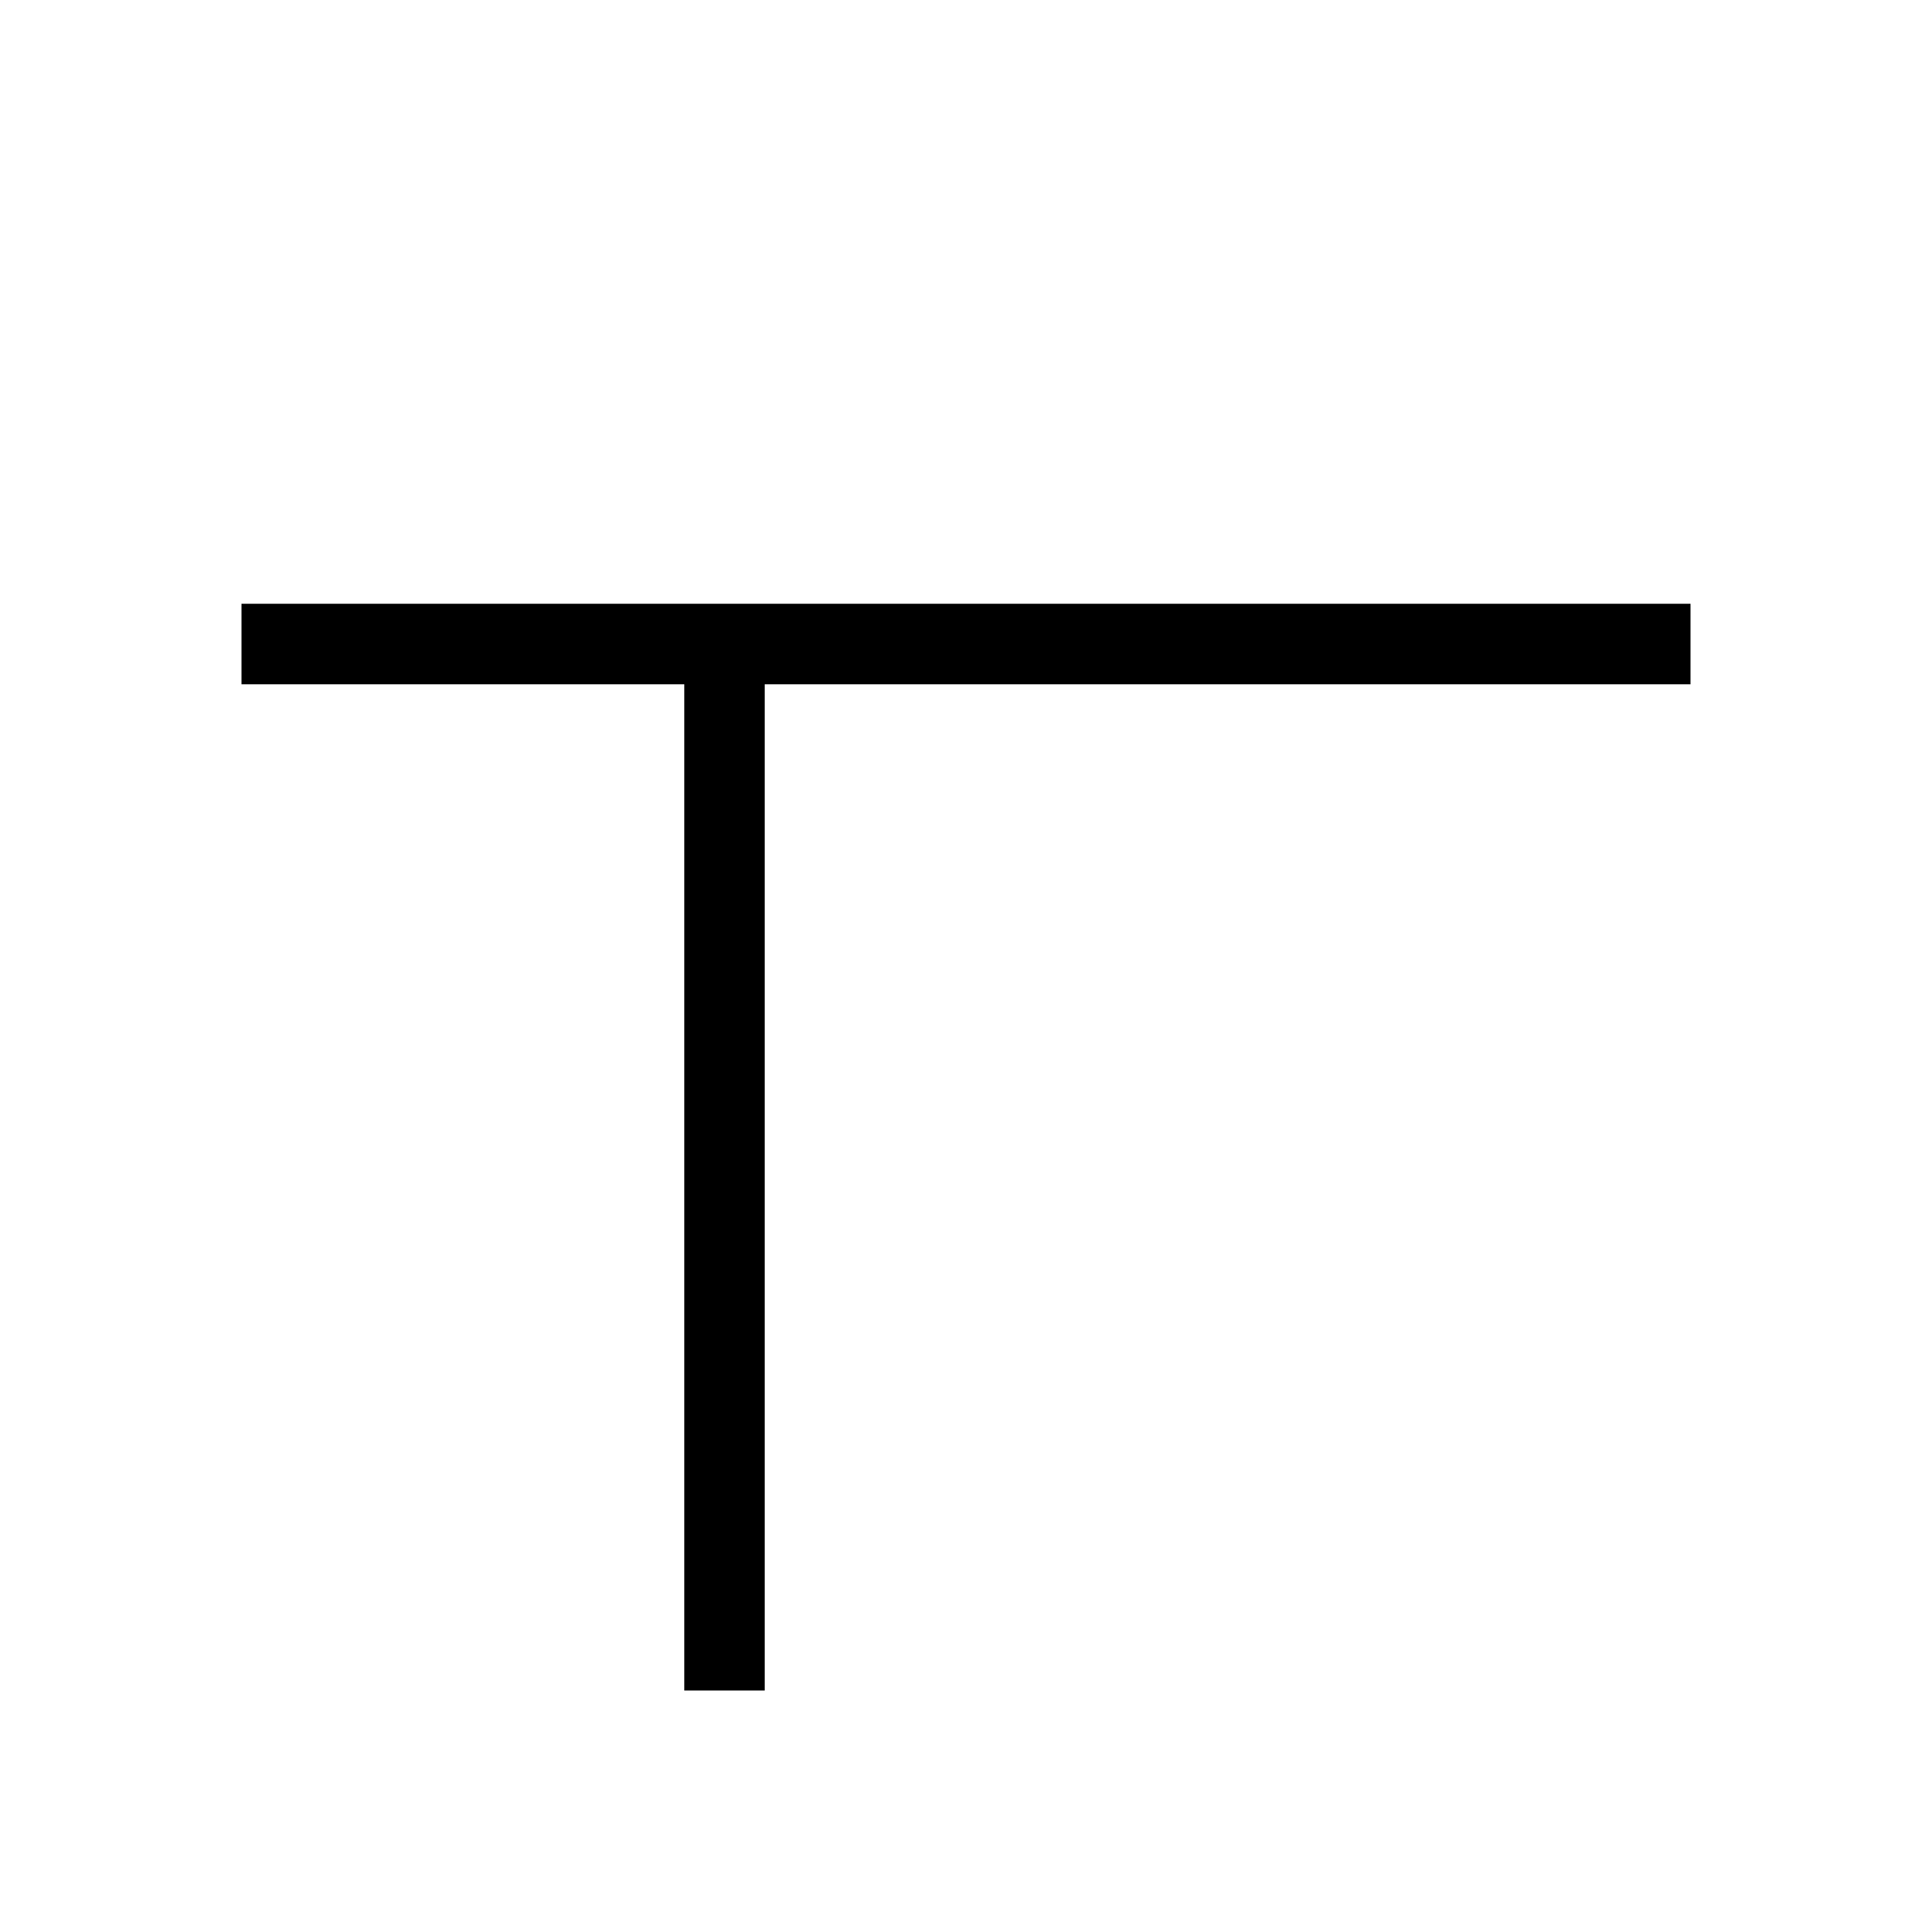
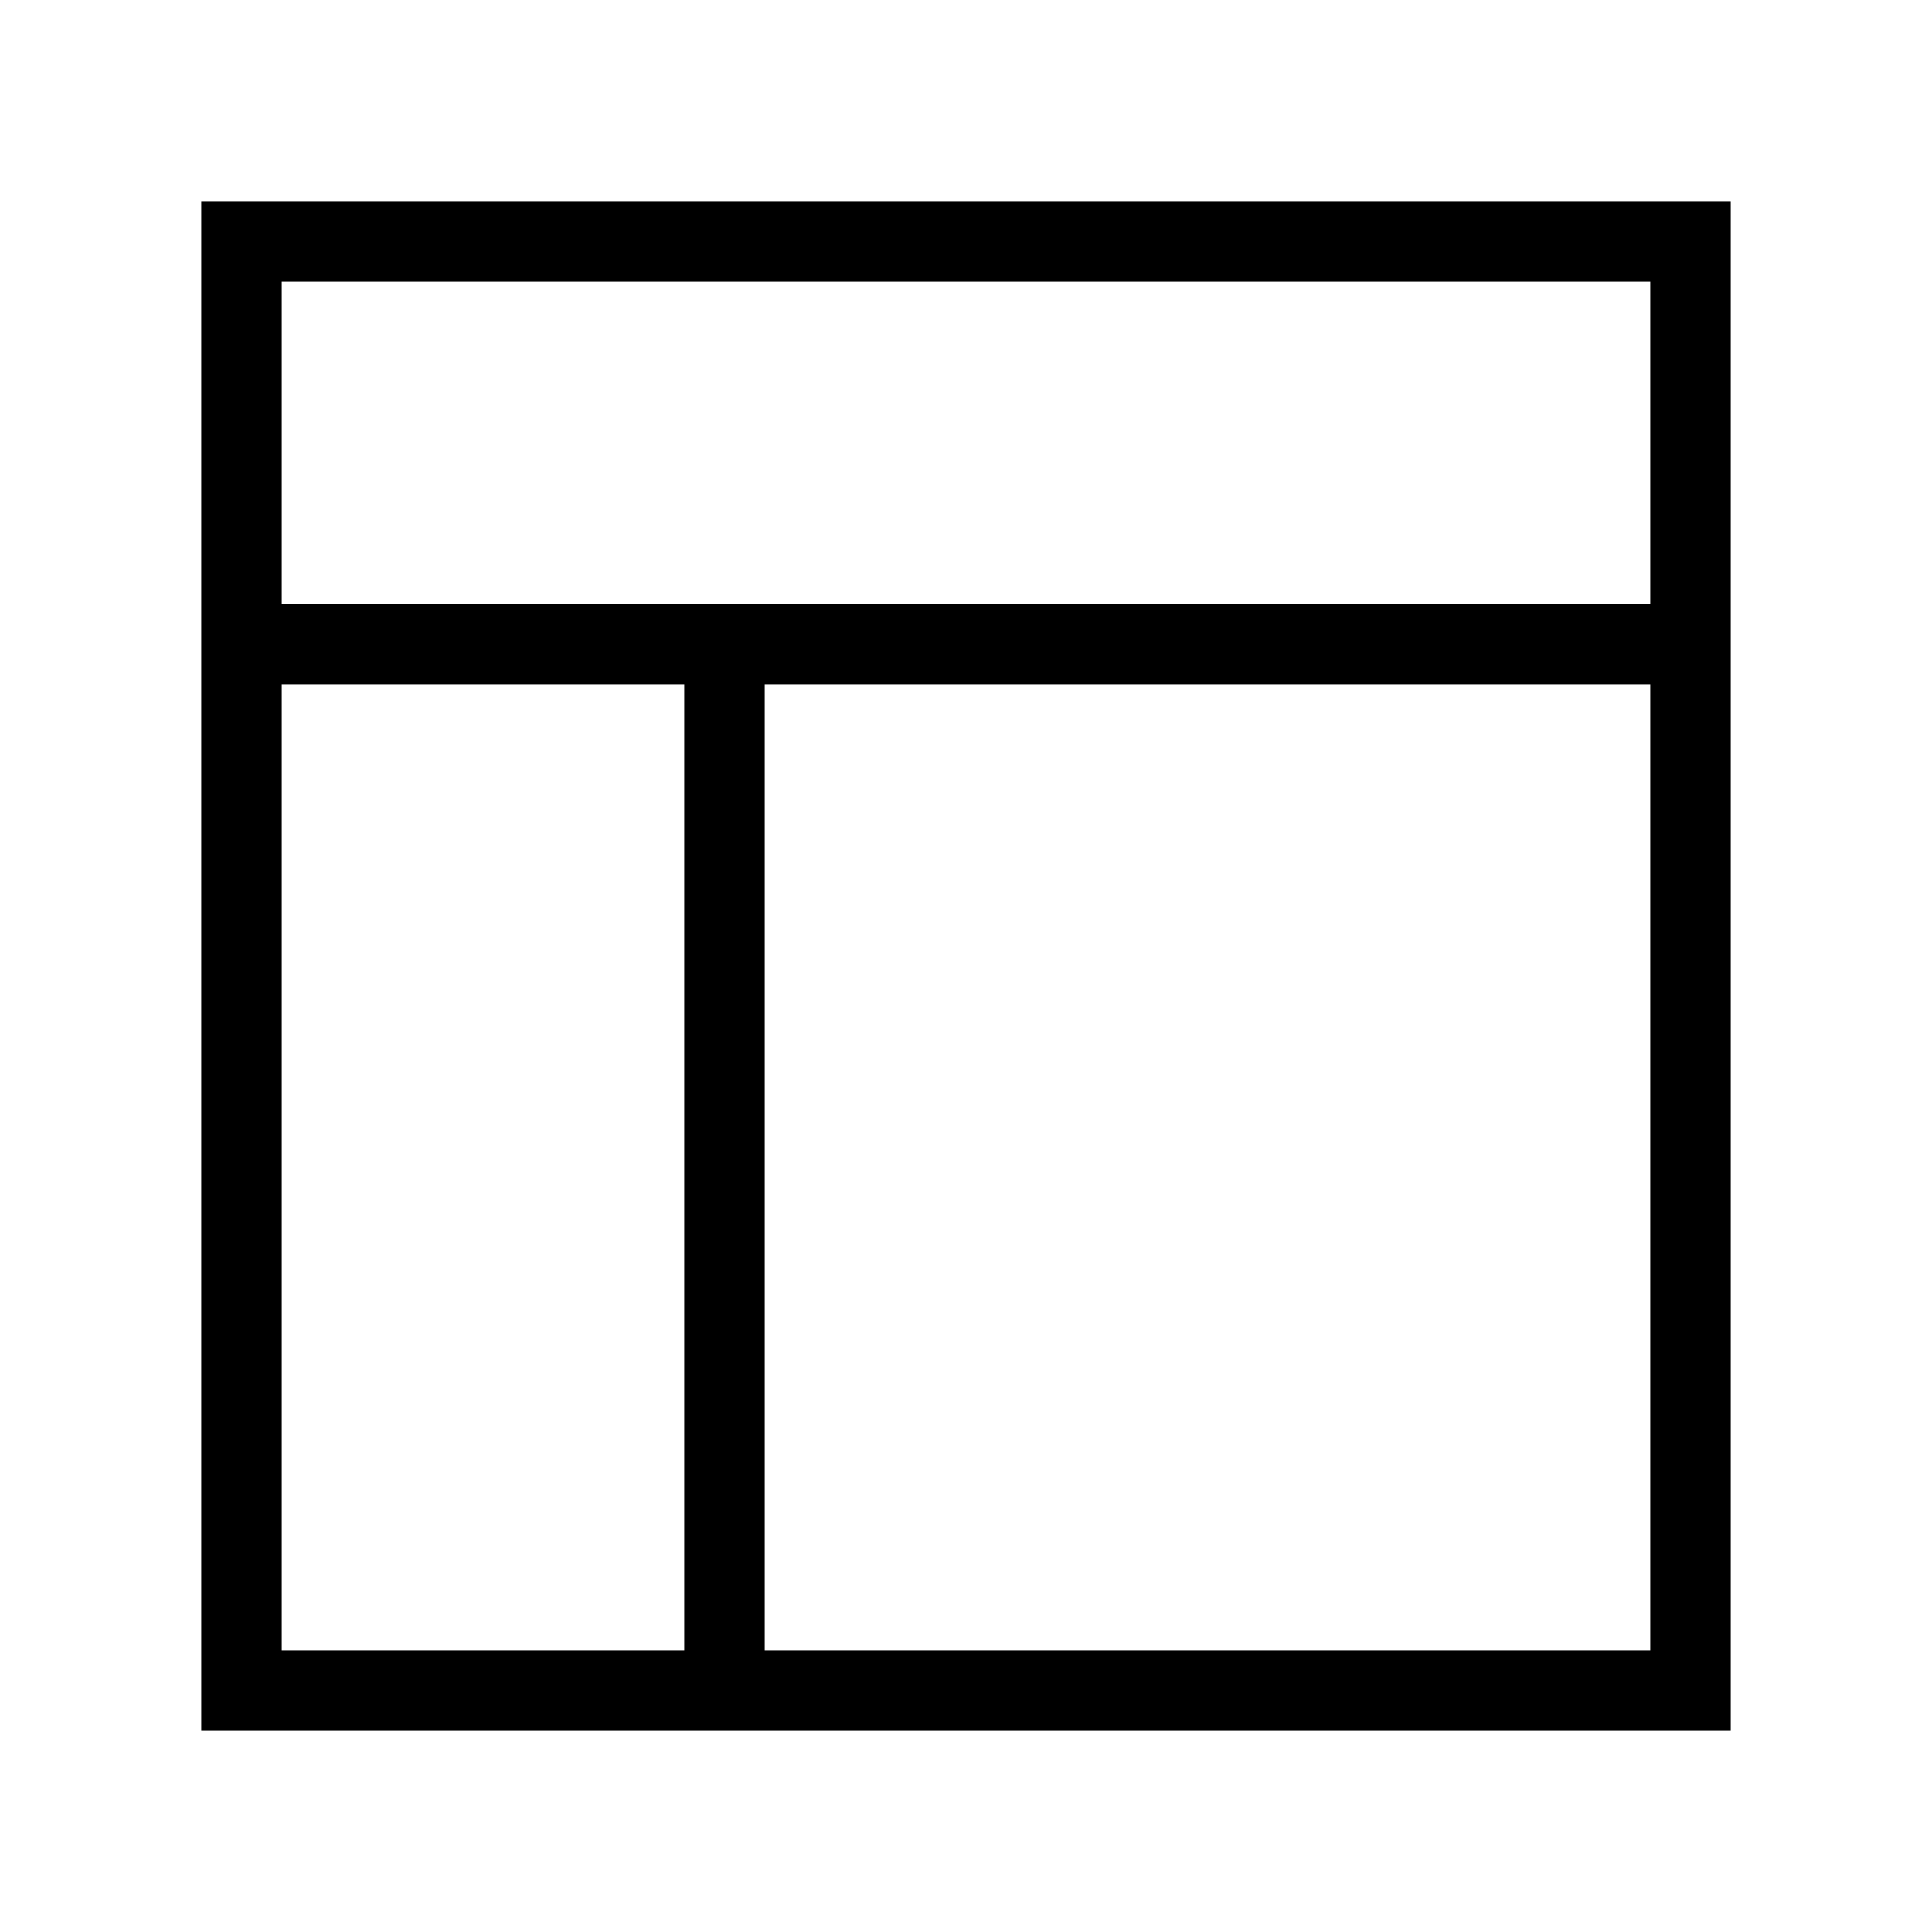
<svg xmlns="http://www.w3.org/2000/svg" role="img" viewBox="0 0 24 24" aria-labelledby="layoutLeftIconTitle" fill="none" stroke="currentColor">
-   <rect x="3" y="3" />
+   <rect width="18" height="18" x="3" y="3" />
  <path d="M3 8L21 8M9 8L9 21" />
</svg>
